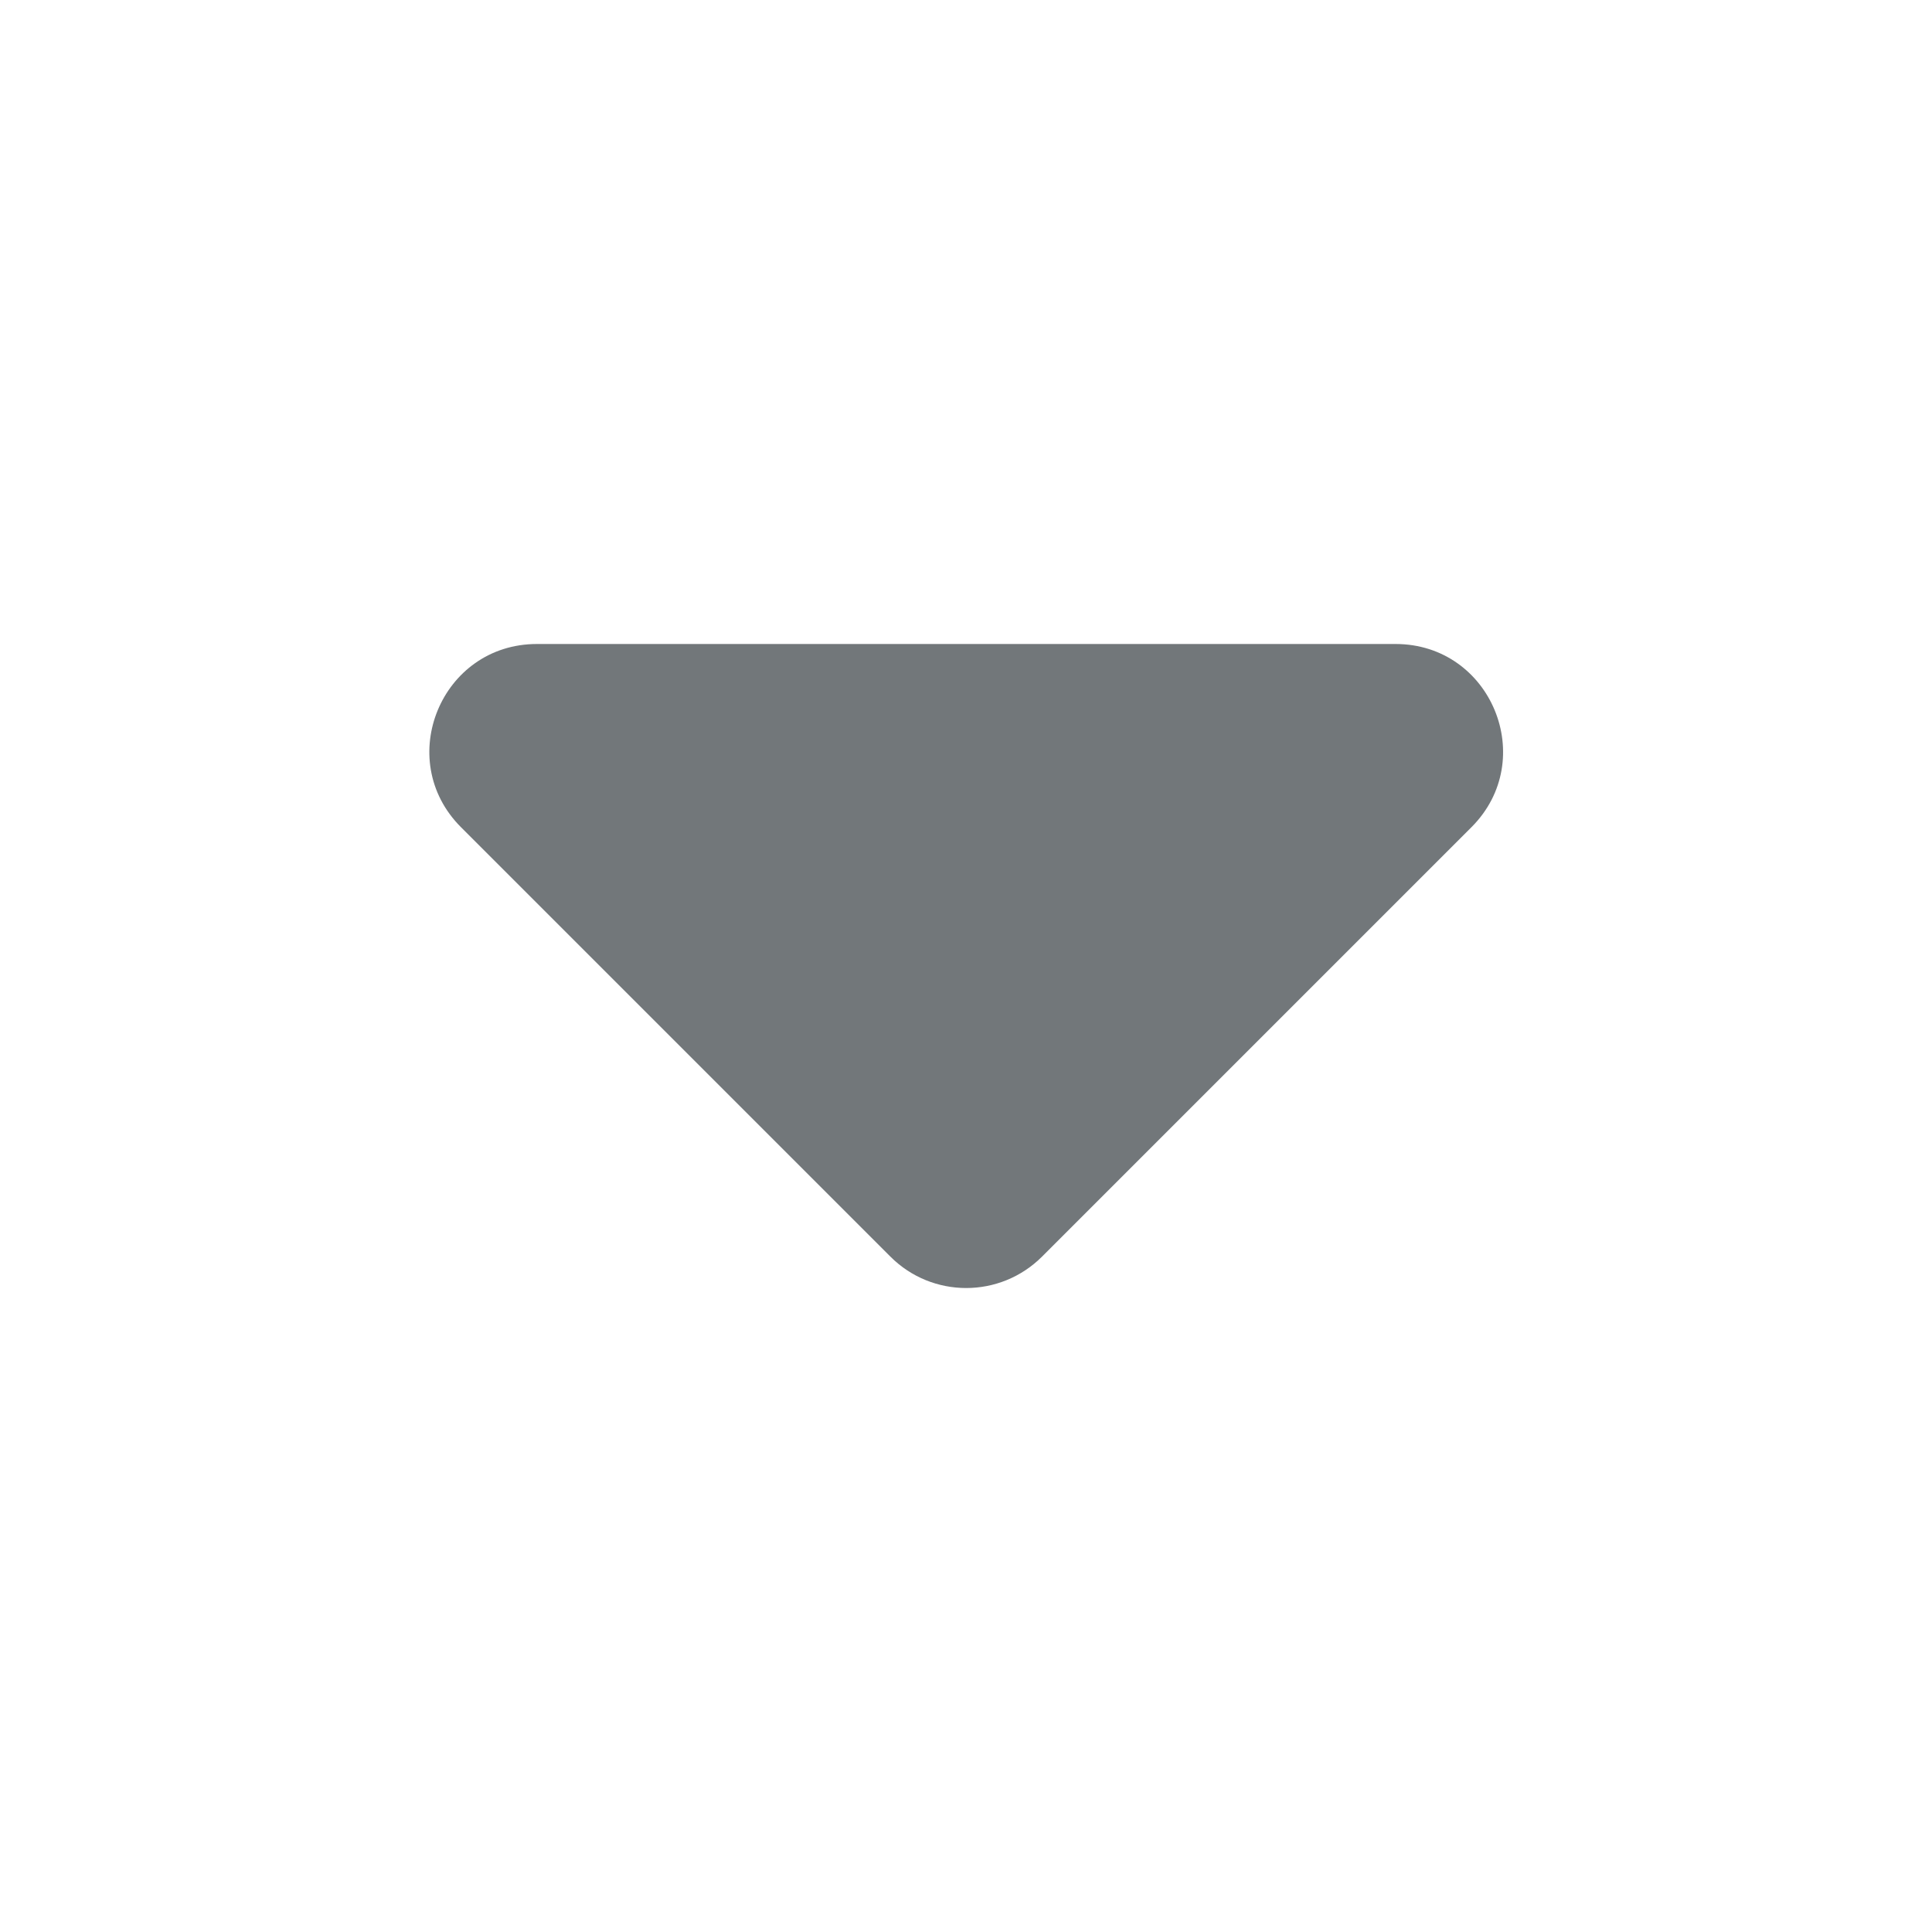
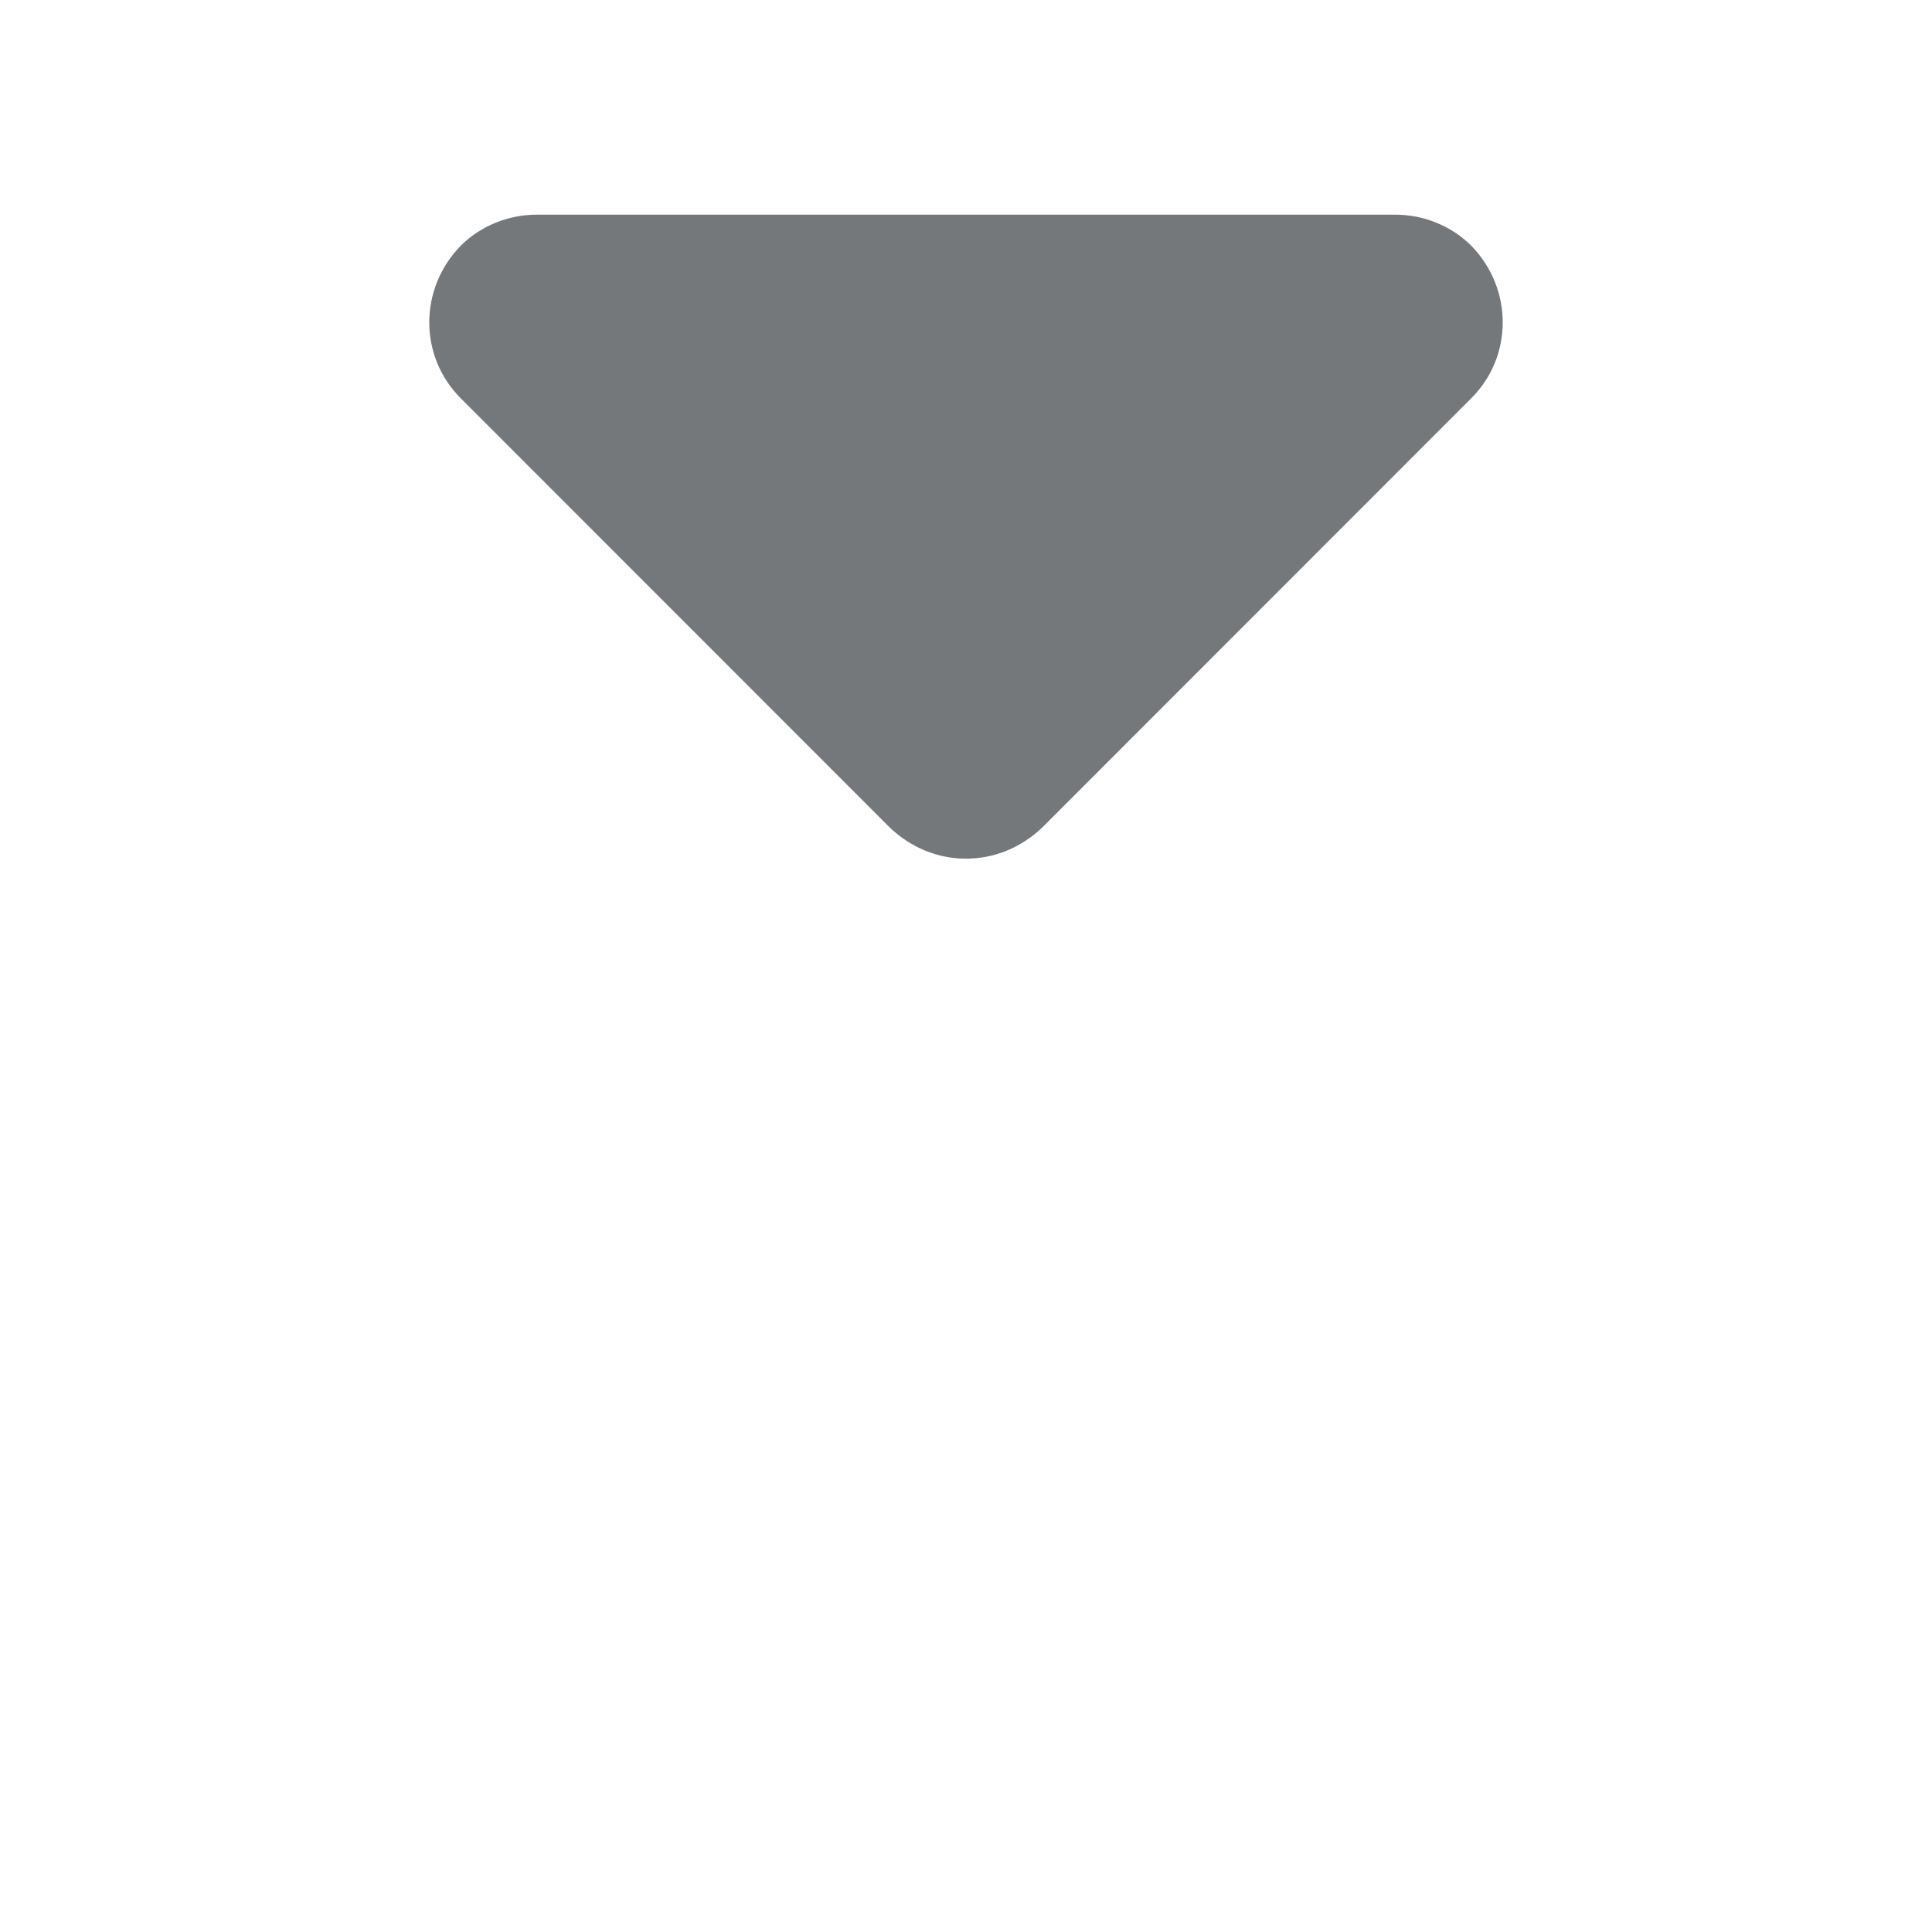
- <svg xmlns="http://www.w3.org/2000/svg" width="18" height="18" viewBox="0 0 18 18">
-   <path d="M5.002 6h8c.891 0 1.337 1.077.707 1.707L9.709 11.707c-.391.391-1.024.391-1.414 0l-4-4C3.665 7.077 4.111 6 5.002 6z" fill="#72777A" fill-rule="evenodd" />
+ <svg xmlns="http://www.w3.org/2000/svg" id="Layer_1" viewBox="0 0 18 18">
+   <style>
+     .st0{fill:#74787B;}
+   </style>
+   <path class="st0" d="M13.708 2.29c-.19-.19-.45-.29-.71-.29H5.002c-.26 0-.52.1-.71.29-.39.4-.39 1.03 0 1.42l3.998 4c.2.19.45.29.71.29s.51-.1.71-.29l3.998-4c.39-.39.39-1.02 0-1.42z" />
</svg>
